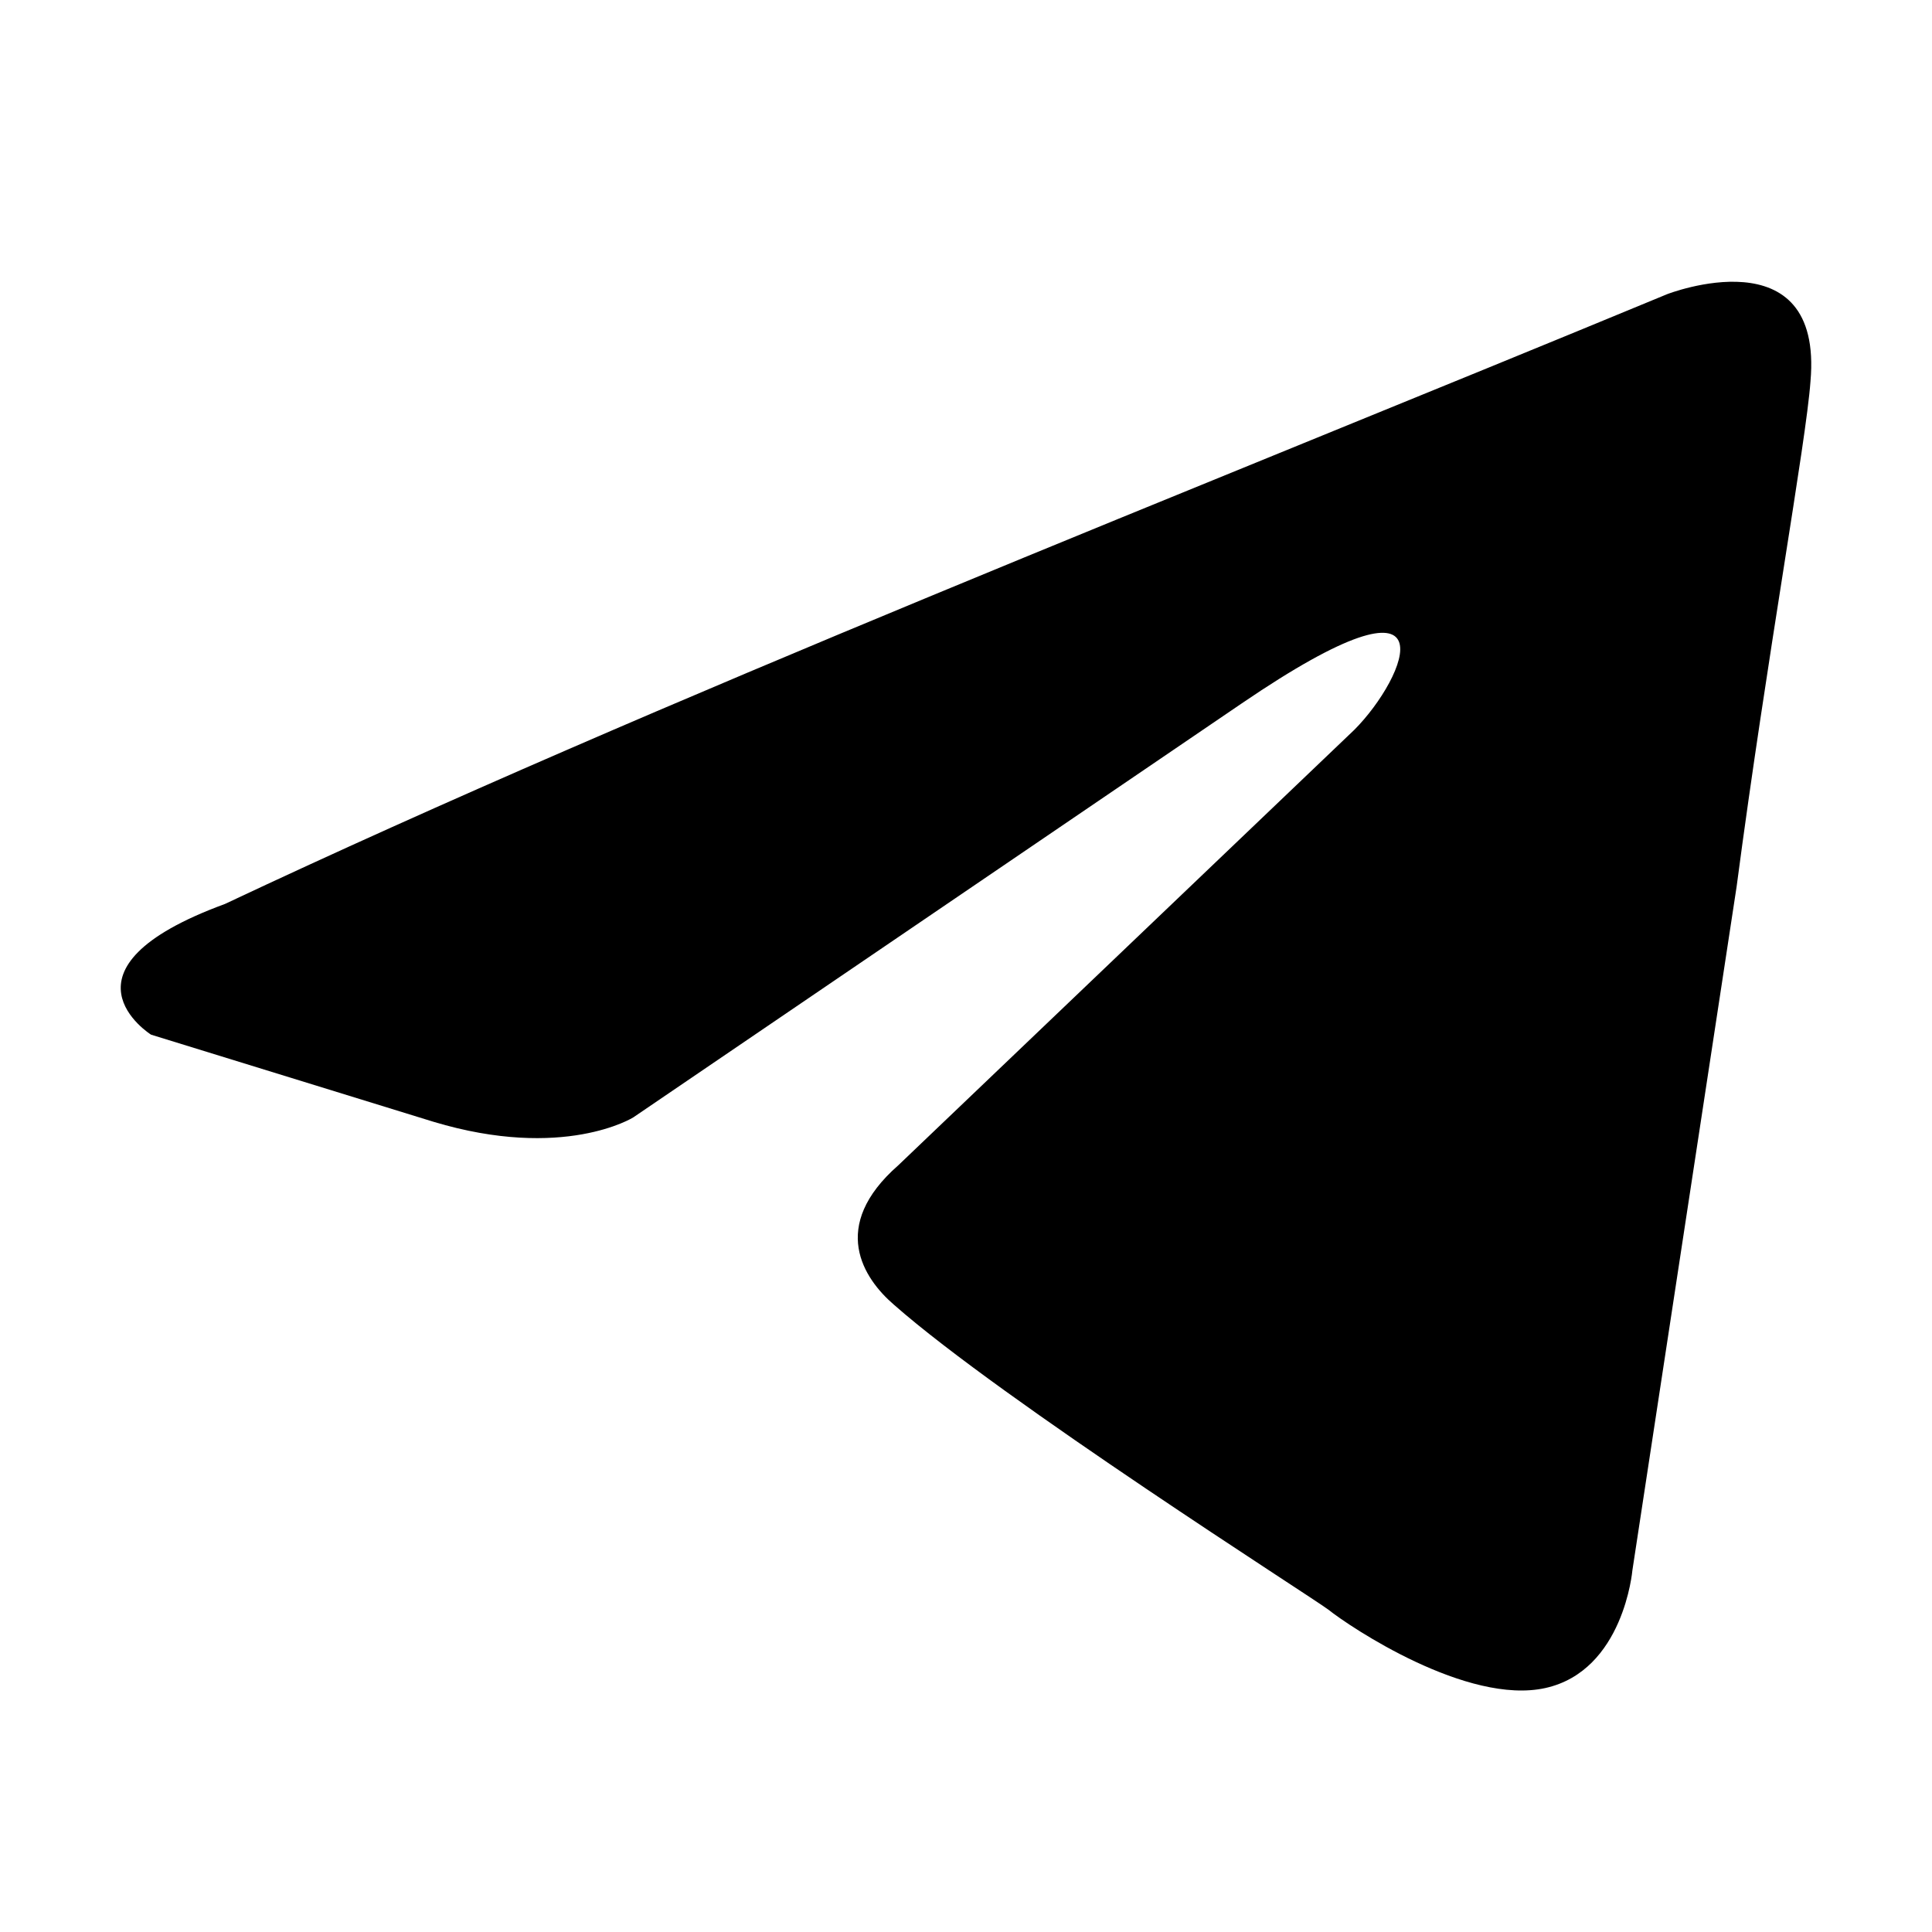
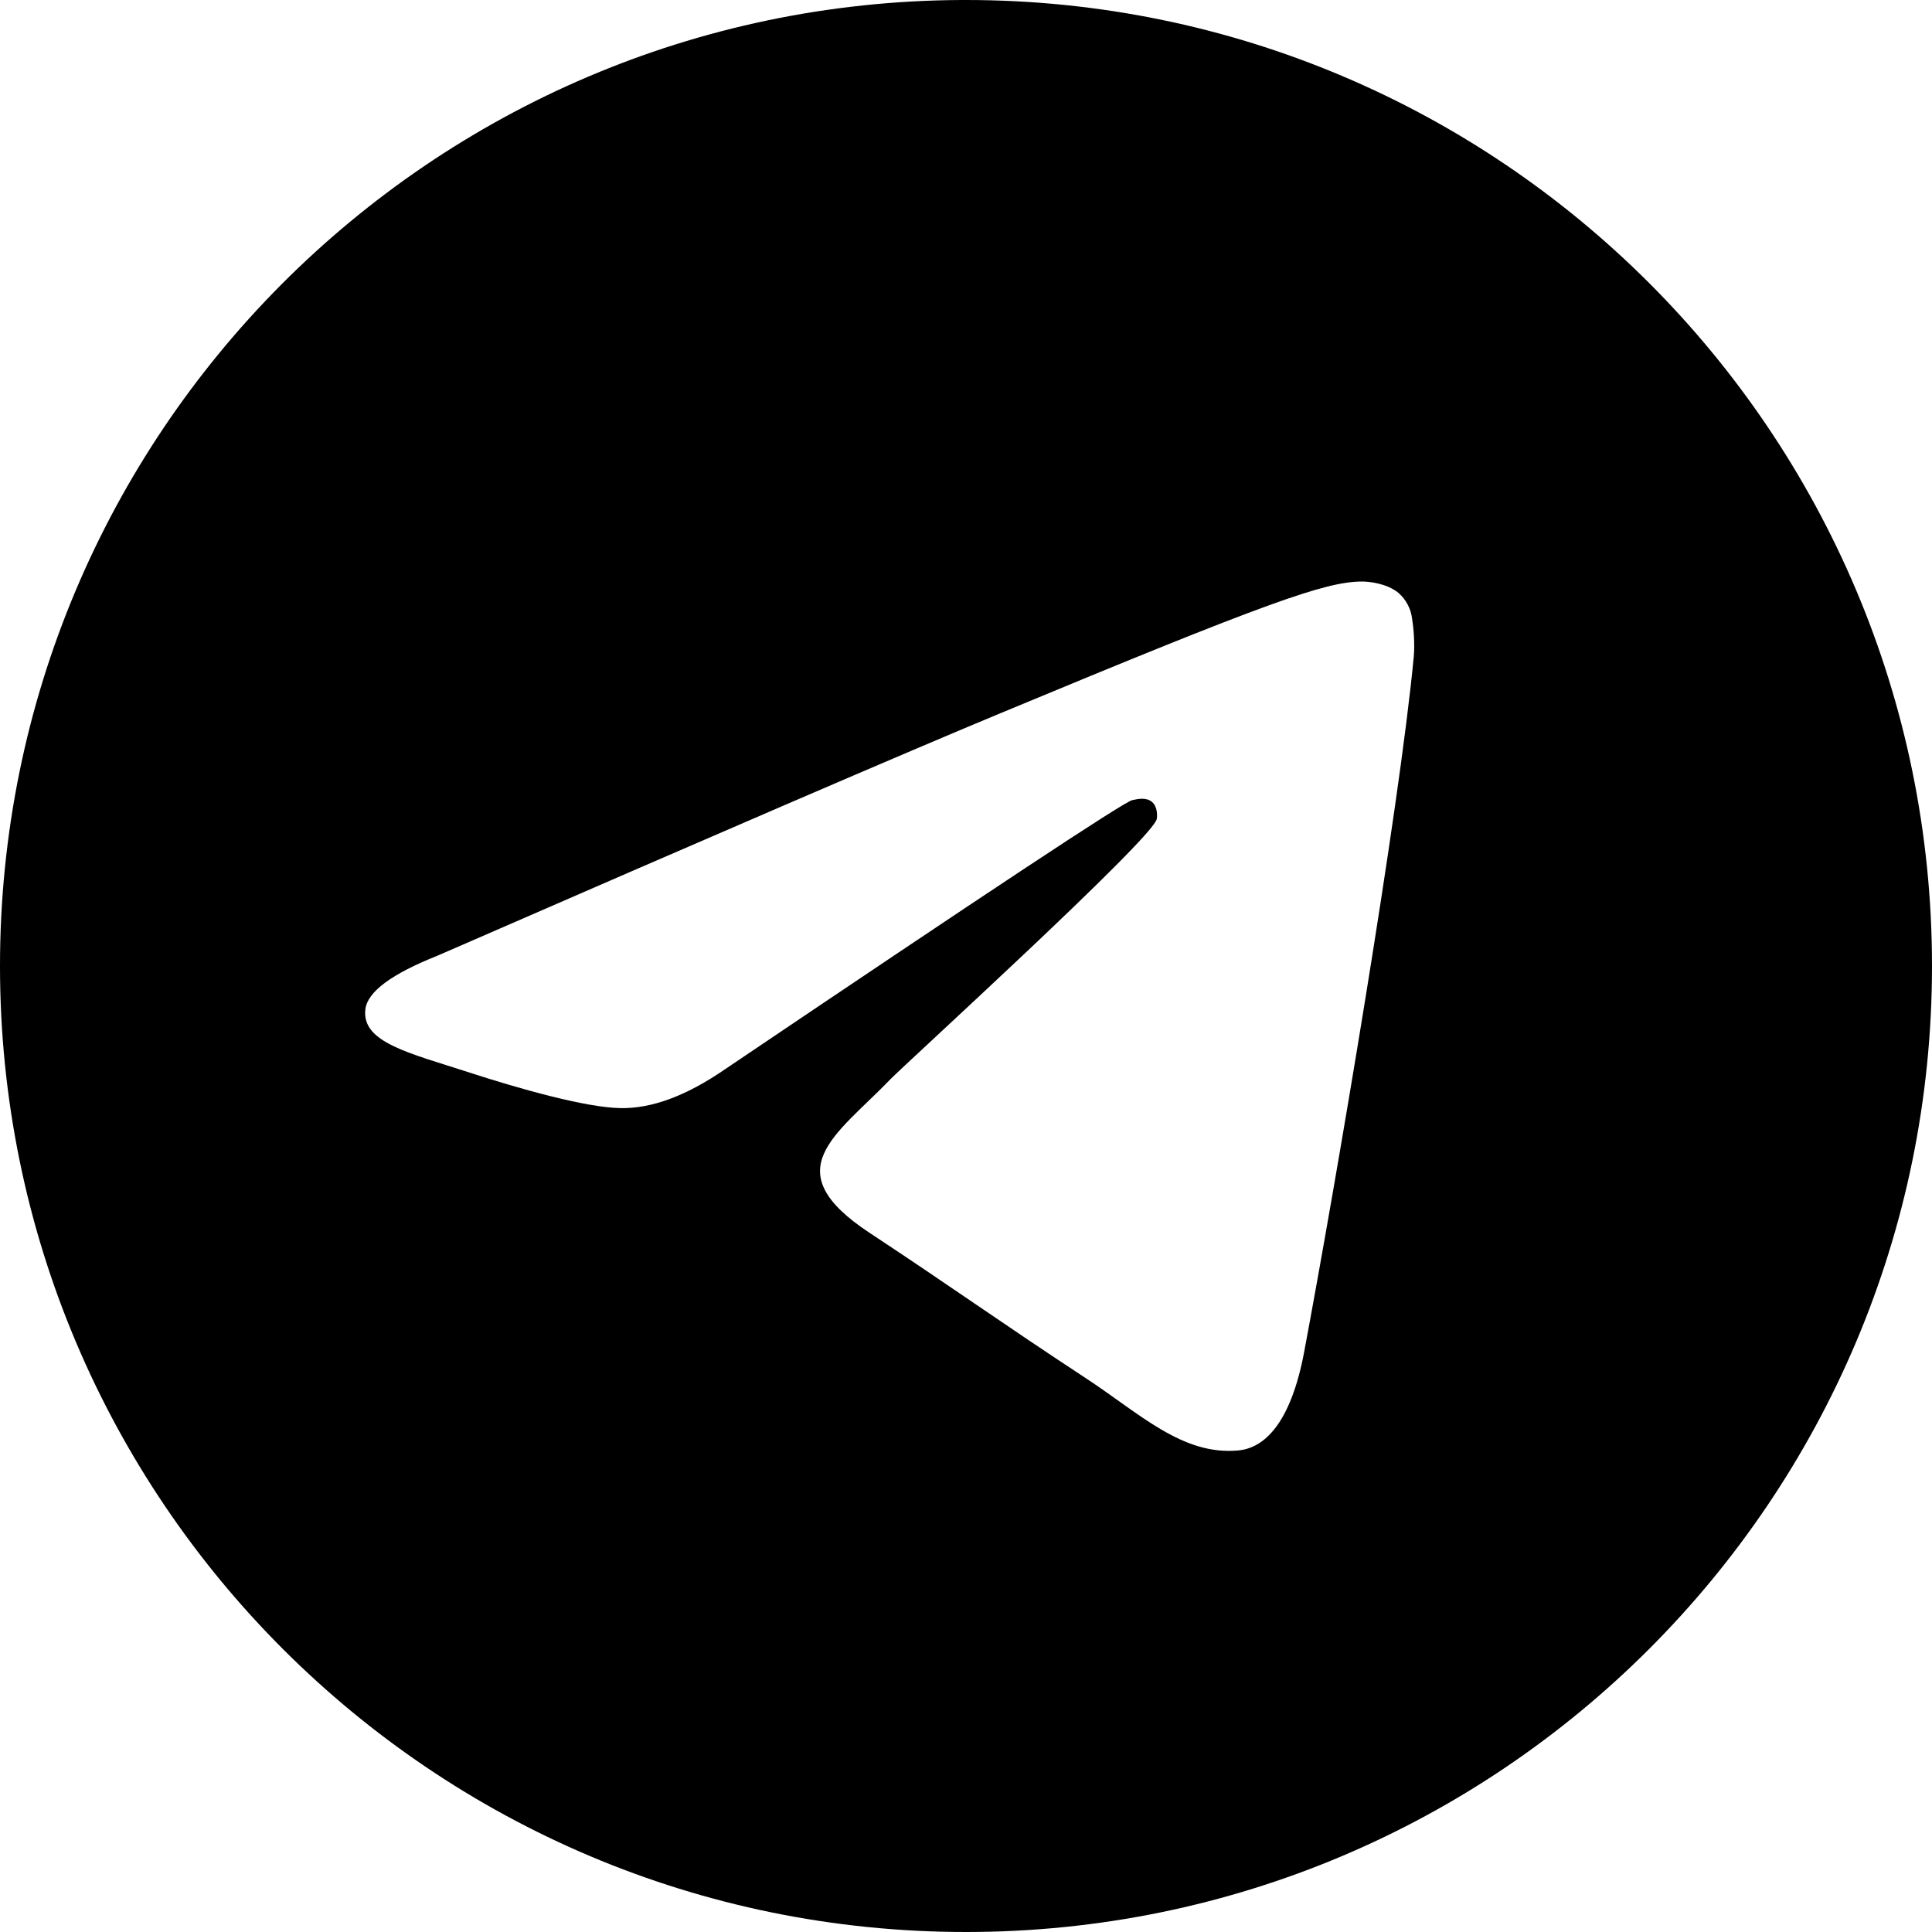
- <svg xmlns="http://www.w3.org/2000/svg" viewBox="0 0 48 48">
-   <path d="M41.419 7.309C41.419 7.309 45.305 5.794 44.981 9.473C44.873 10.988 43.902 16.291 43.146 22.026L40.556 39.016C40.556 39.016 40.34 41.505 38.397 41.938C36.455 42.37 33.541 40.423 33.001 39.99C32.569 39.665 24.907 34.795 22.209 32.415C21.453 31.765 20.59 30.467 22.317 28.952L33.649 18.131C34.944 16.832 36.239 13.802 30.843 17.481L15.733 27.762C15.733 27.762 14.006 28.844 10.769 27.87L3.753 25.706C3.753 25.706 1.163 24.082 5.588 22.459C16.381 17.373 29.655 12.179 41.419 7.309Z" />
+ <svg xmlns="http://www.w3.org/2000/svg" role="img" viewBox="0 0 24 24">
+   <path d="M11.944 0A12 12 0 0 0 0 12a12 12 0 0 0 12 12 12 12 0 0 0 12-12A12 12 0 0 0 12 0a12 12 0 0 0-.056 0zm4.962 7.224c.1-.002.321.023.465.14a.506.506 0 0 1 .171.325c.016.093.036.306.02.472-.18 1.898-.962 6.502-1.36 8.627-.168.9-.499 1.201-.82 1.23-.696.065-1.225-.46-1.9-.902-1.056-.693-1.653-1.124-2.678-1.8-1.185-.78-.417-1.21.258-1.91.177-.184 3.247-2.977 3.307-3.23.007-.032.014-.15-.056-.212s-.174-.041-.249-.024c-.106.024-1.793 1.14-5.061 3.345-.48.33-.913.49-1.302.48-.428-.008-1.252-.241-1.865-.44-.752-.245-1.349-.374-1.297-.789.027-.216.325-.437.893-.663 3.498-1.524 5.83-2.529 6.998-3.014 3.332-1.386 4.025-1.627 4.476-1.635z" />
</svg>
